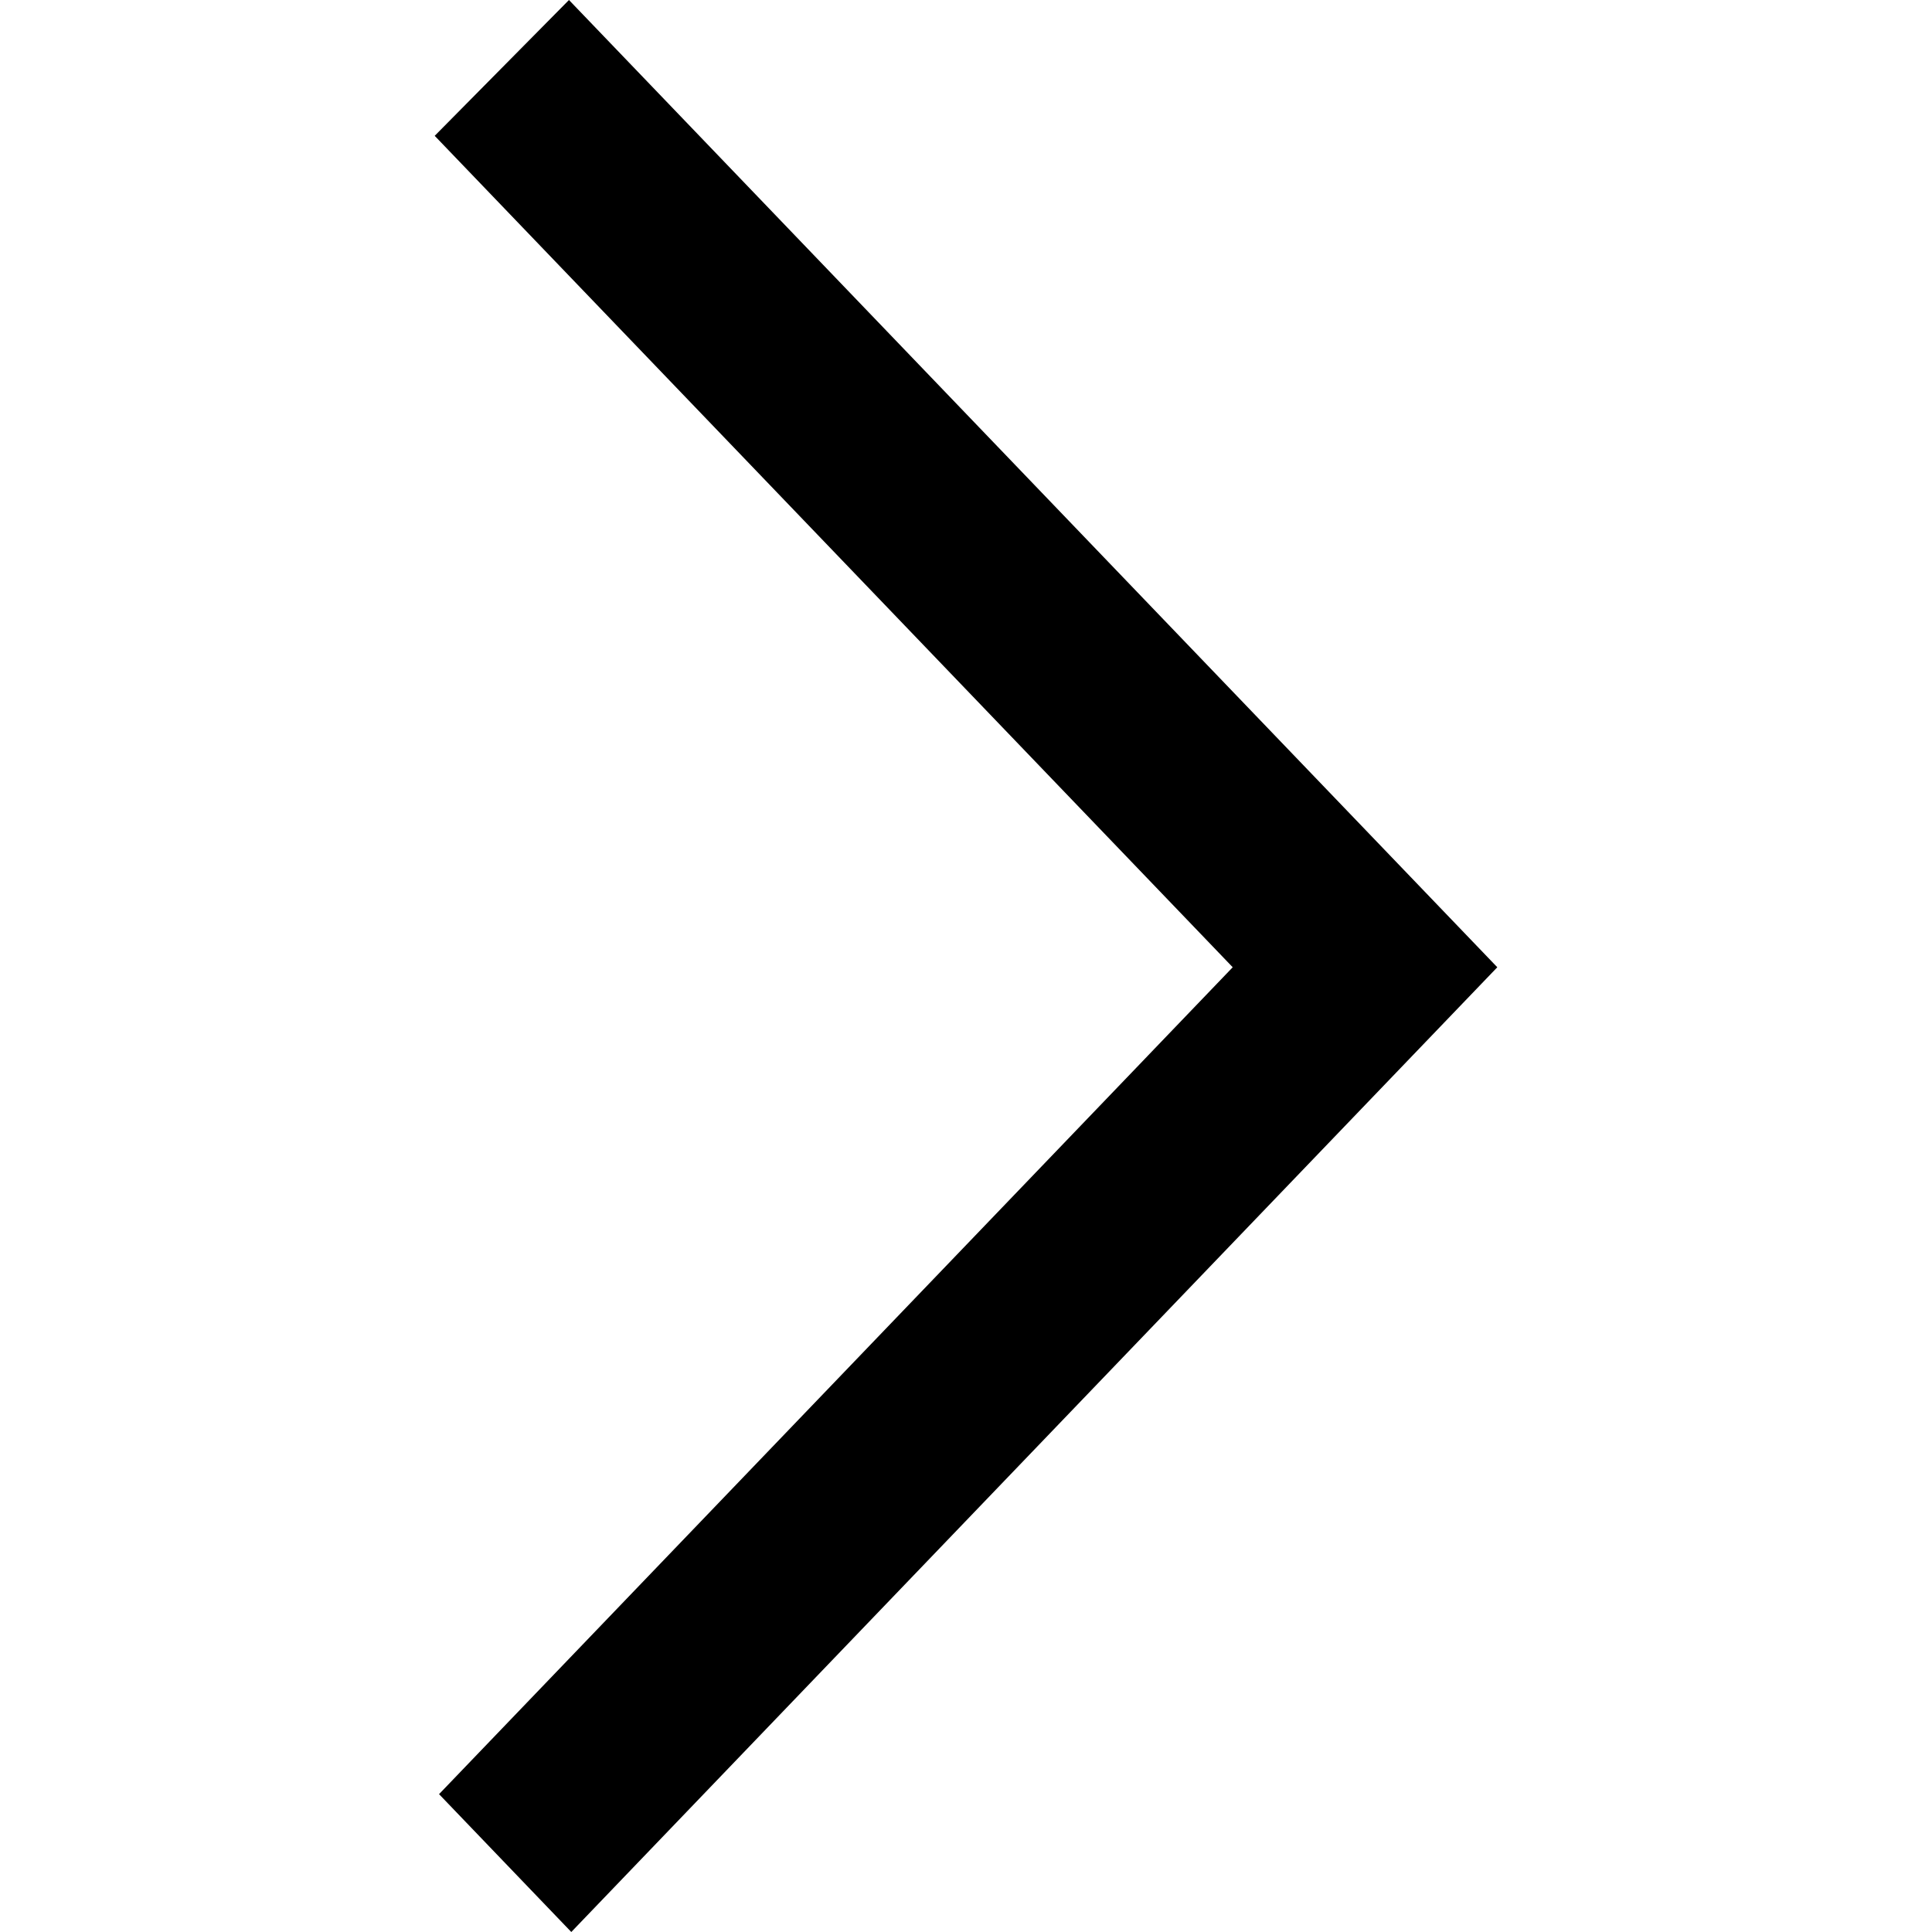
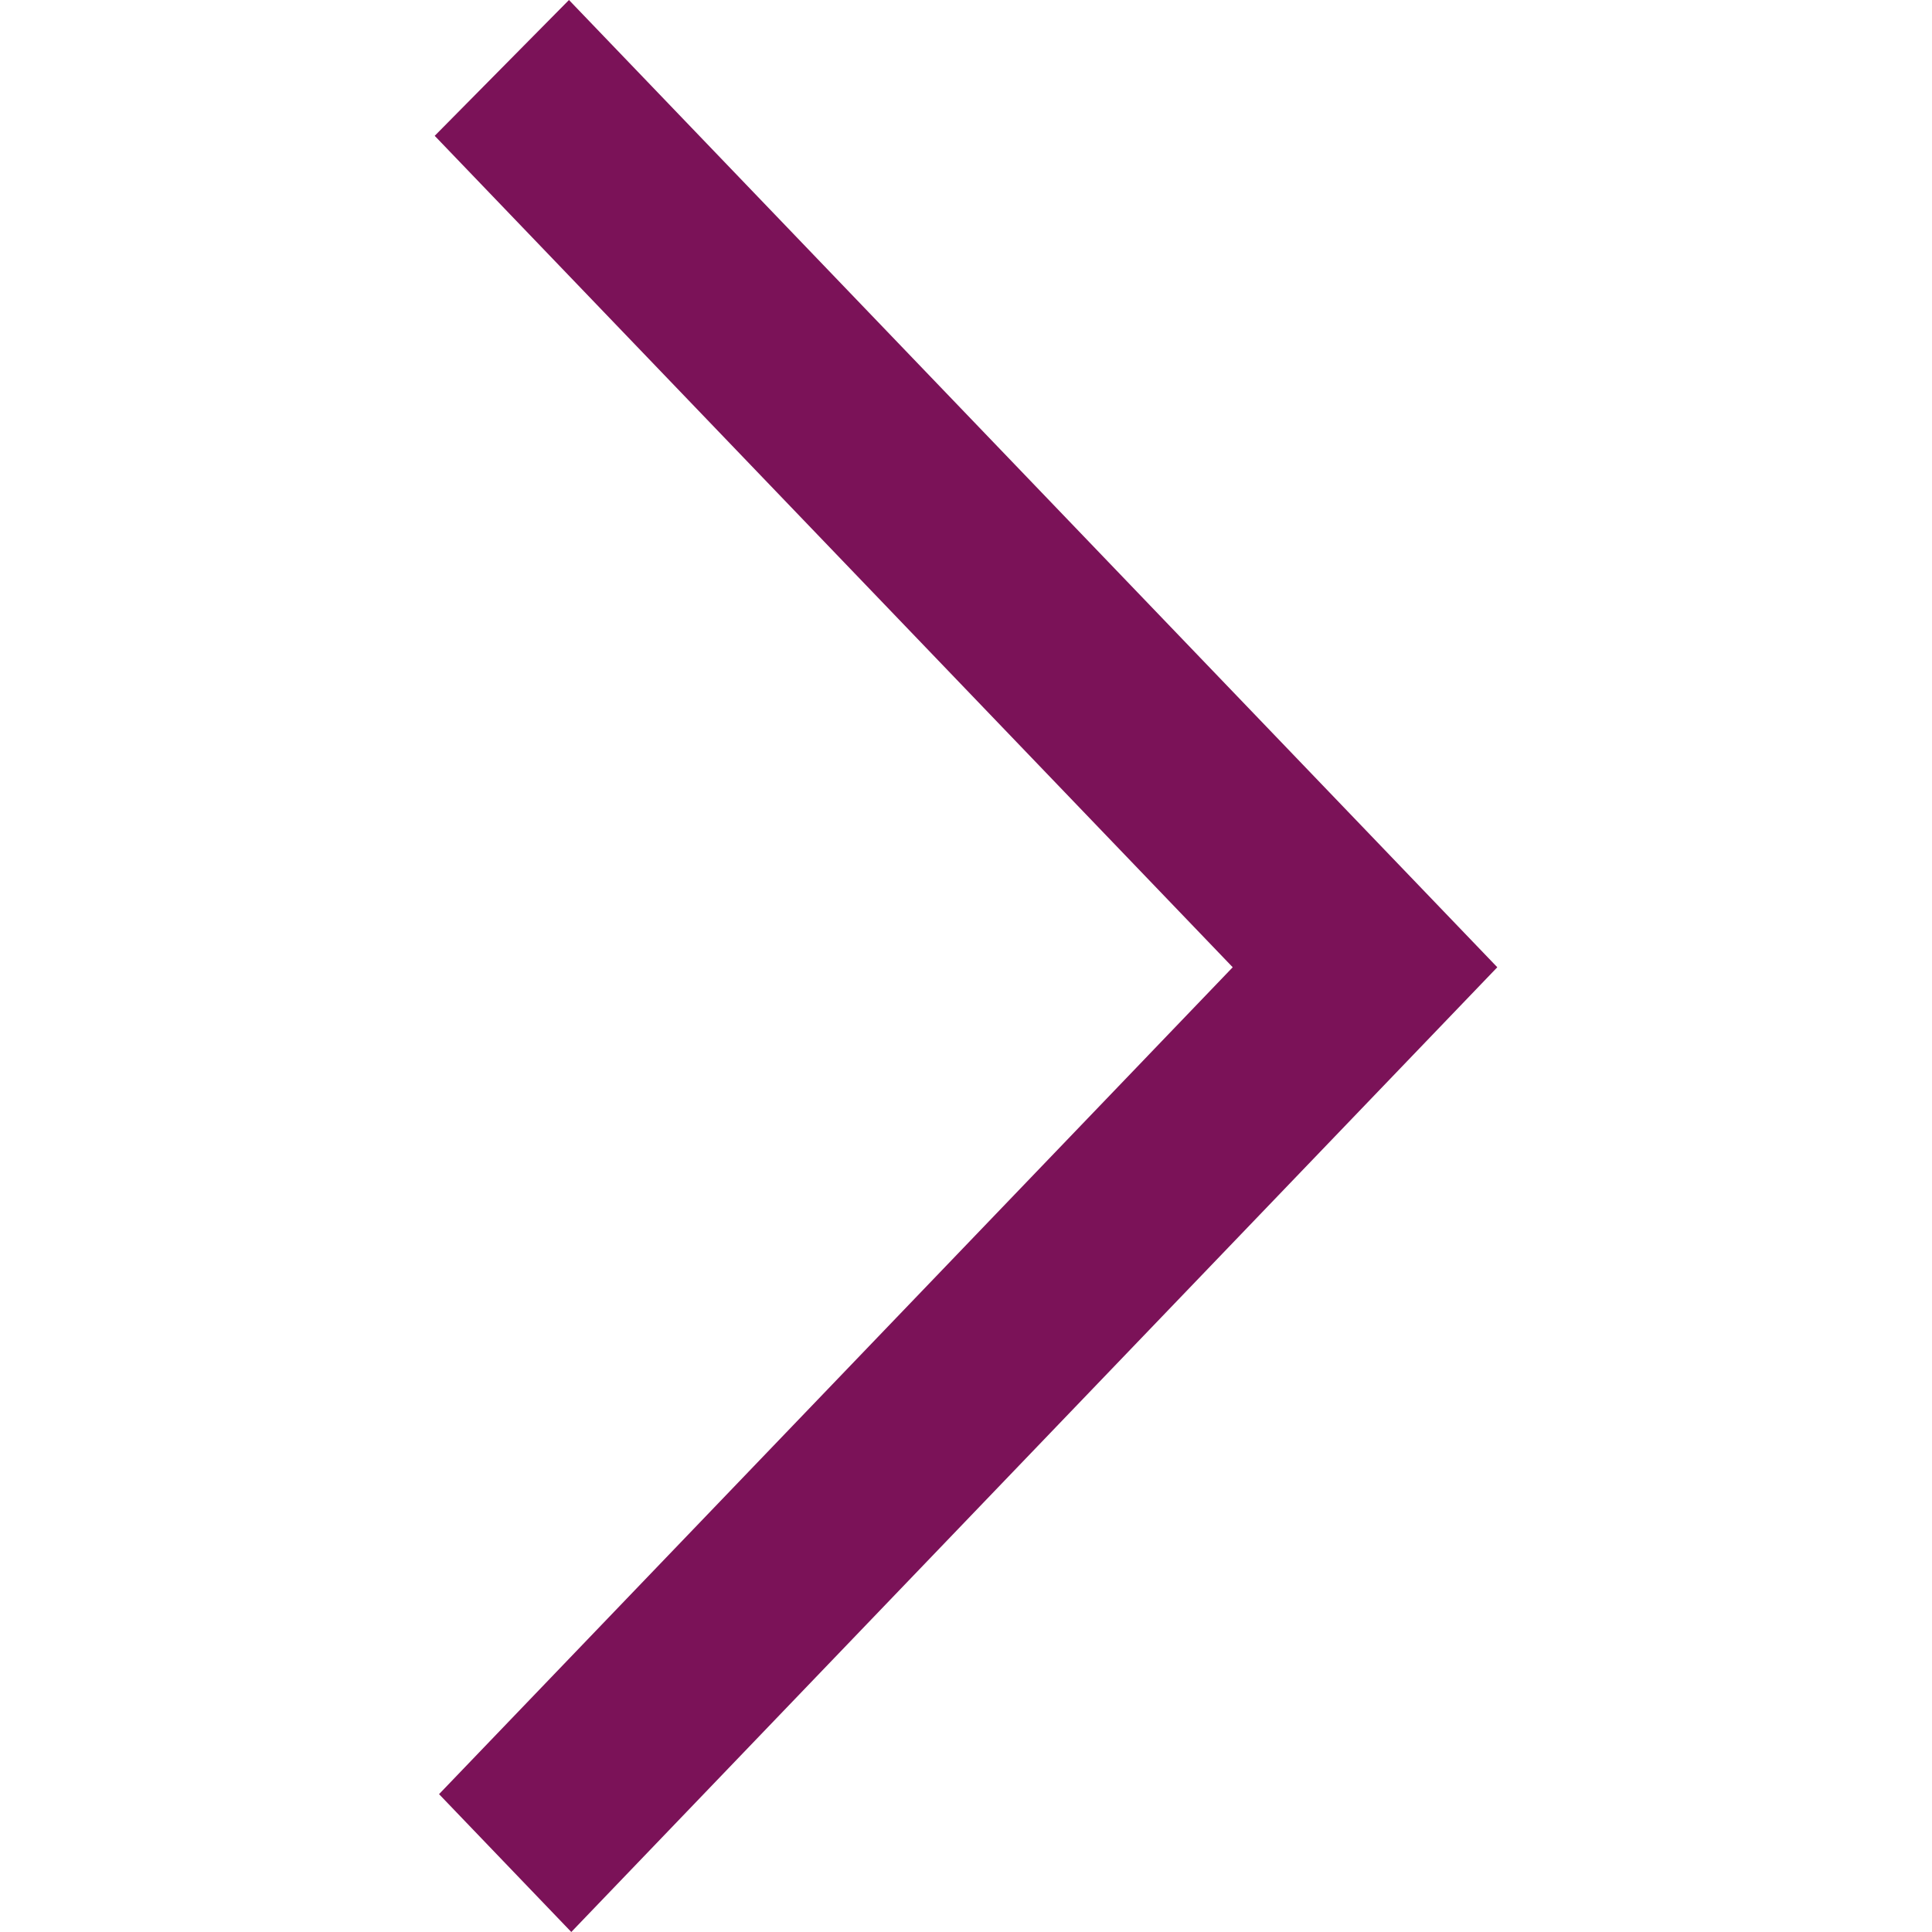
<svg xmlns="http://www.w3.org/2000/svg" width="800px" height="800px" viewBox="-4.5 0 20 20" version="1.1">
  <defs>

</defs>
  <g id="Page-1" stroke="none" stroke-width="1" fill="none" fill-rule="evenodd">
-     <g id="Dribbble-Light-Preview" transform="translate(-425, -6679)" fill="#000000">
+     <g id="Dribbble-Light-Preview" transform="translate(-425, -6679)" fill="#7b1258">
      <g id="icons" transform="translate(56, 160)">
        <path d="M370.39,6519 L369,6520.406 L377.261,6529.013 L376.38,6529.931 L376.385,6529.926 L369.045,6537.573 L370.414,6539 C372.443,6536.887 378.107,6530.986 380,6529.013 C378.594,6527.547 379.965,6528.976 370.39,6519" id="arrow_right-[#333]">

</path>
      </g>
    </g>
  </g>
</svg>
